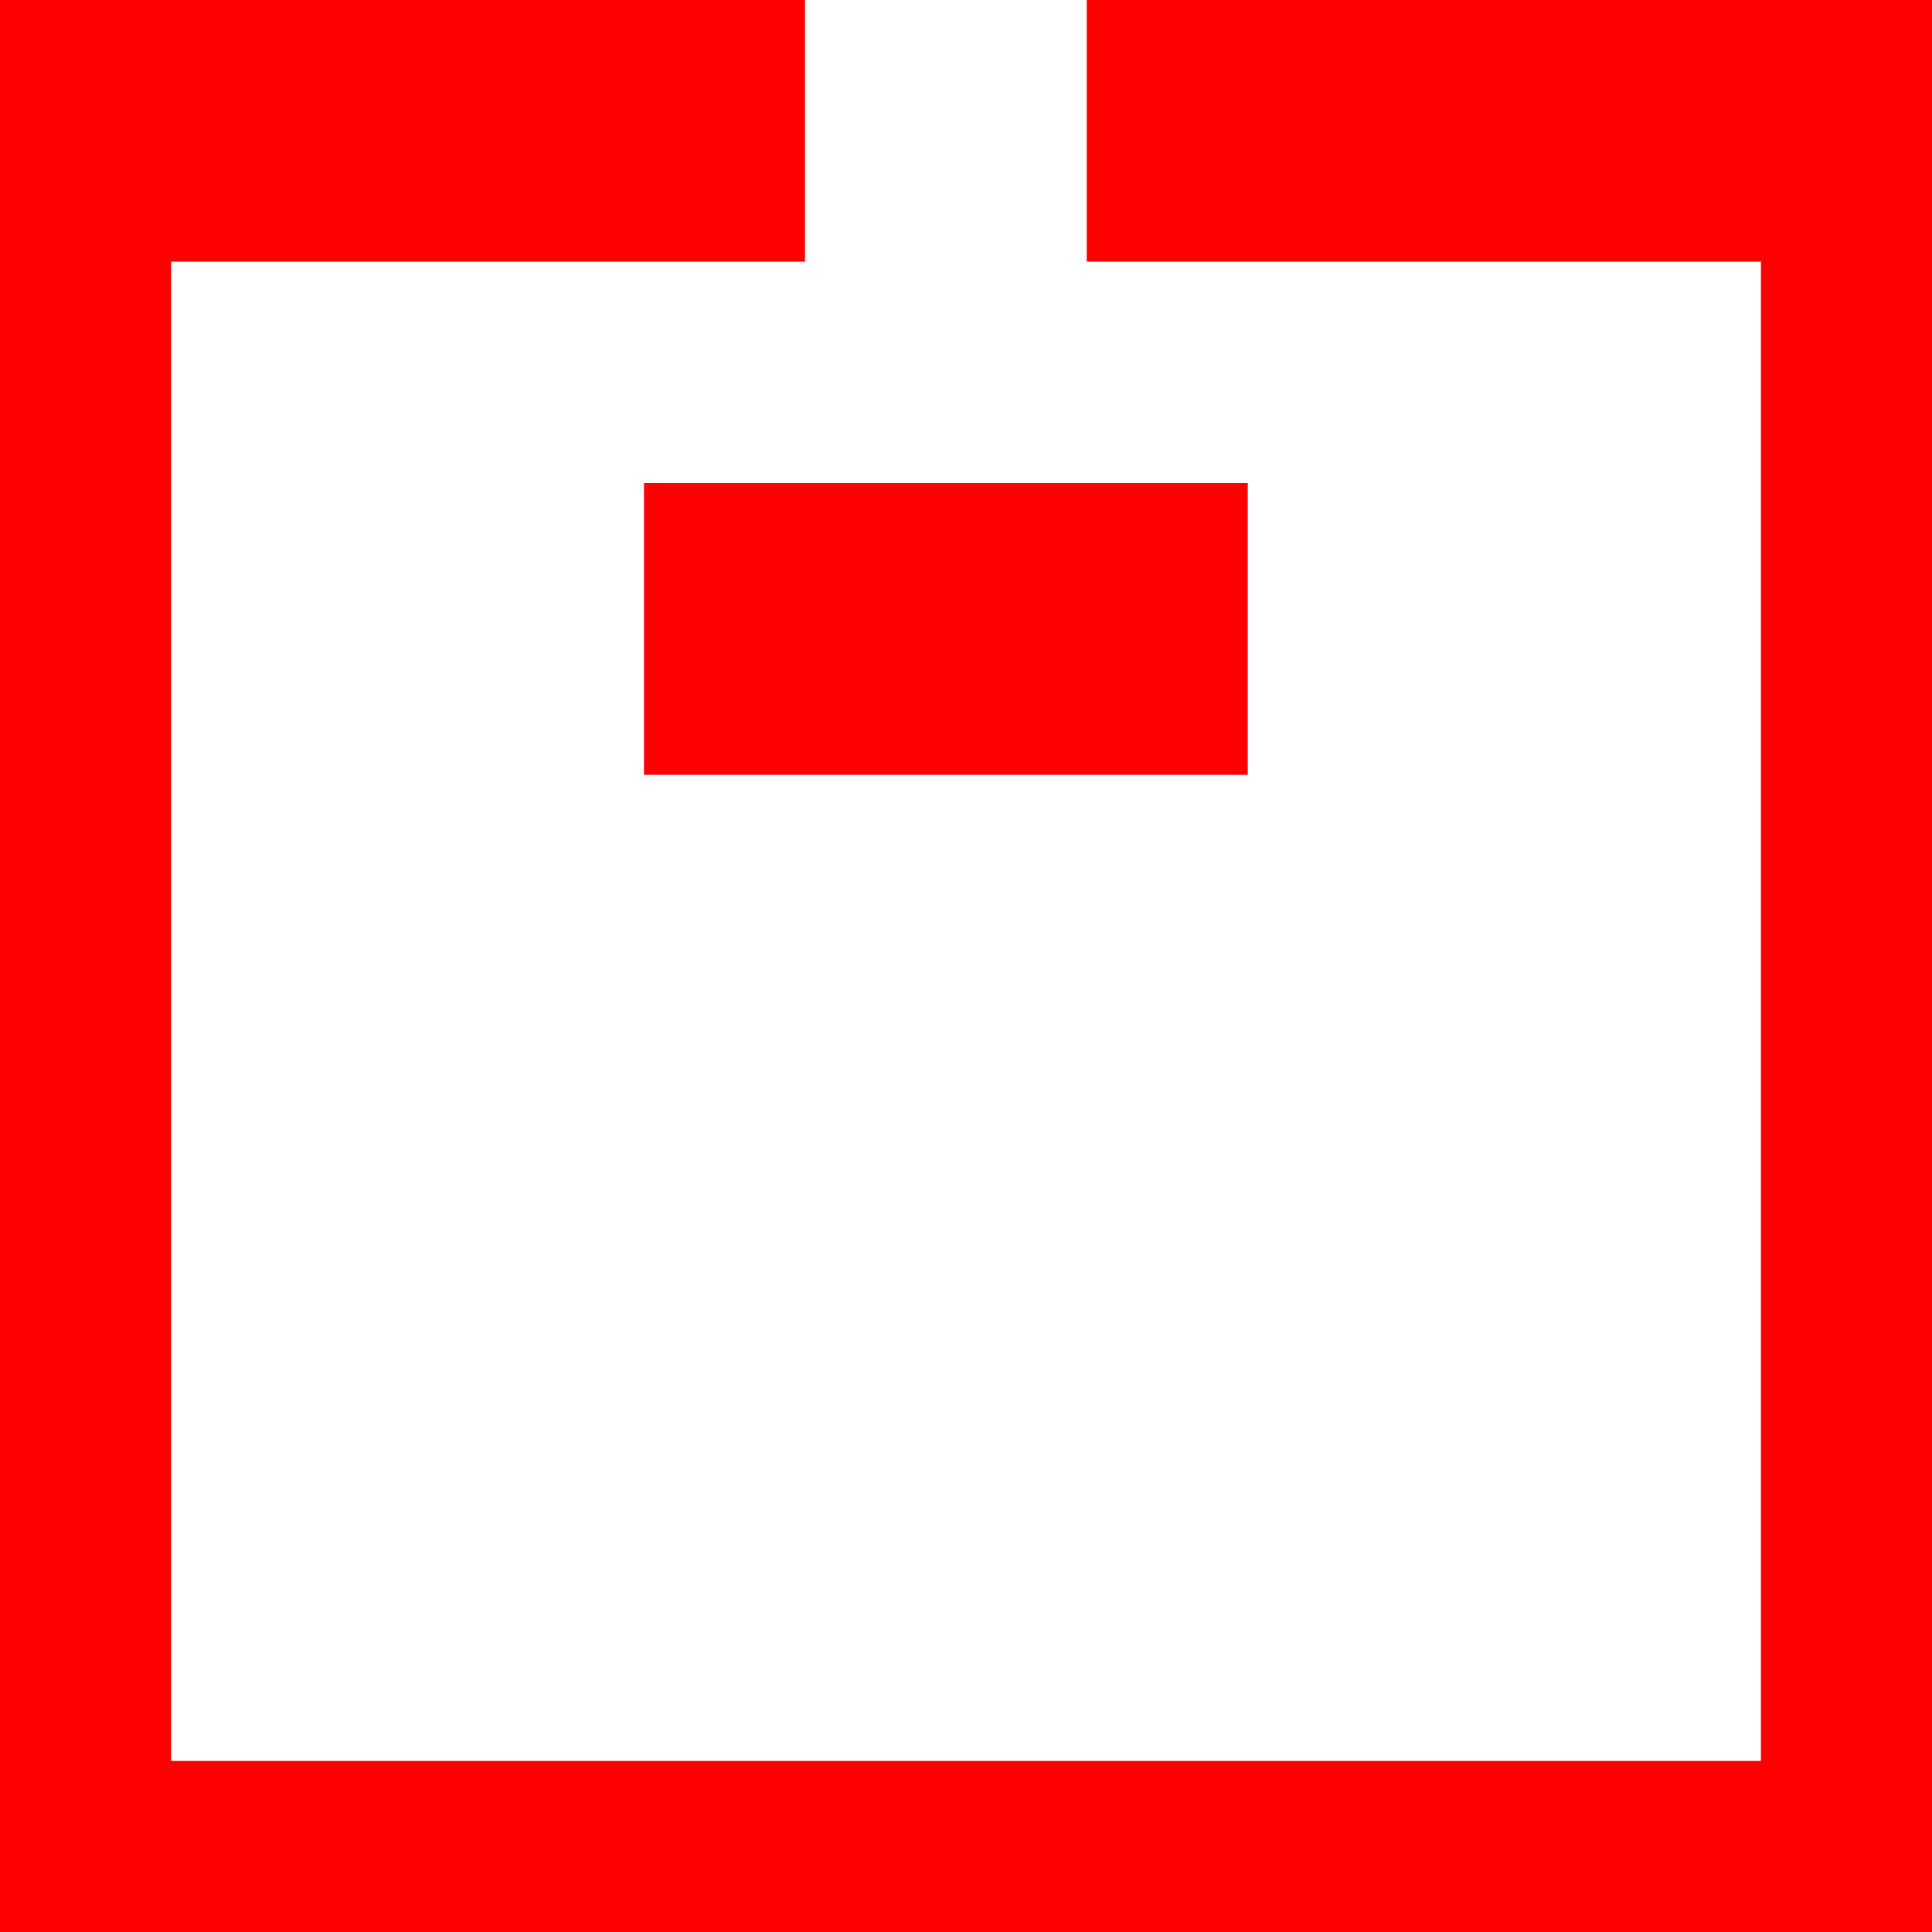
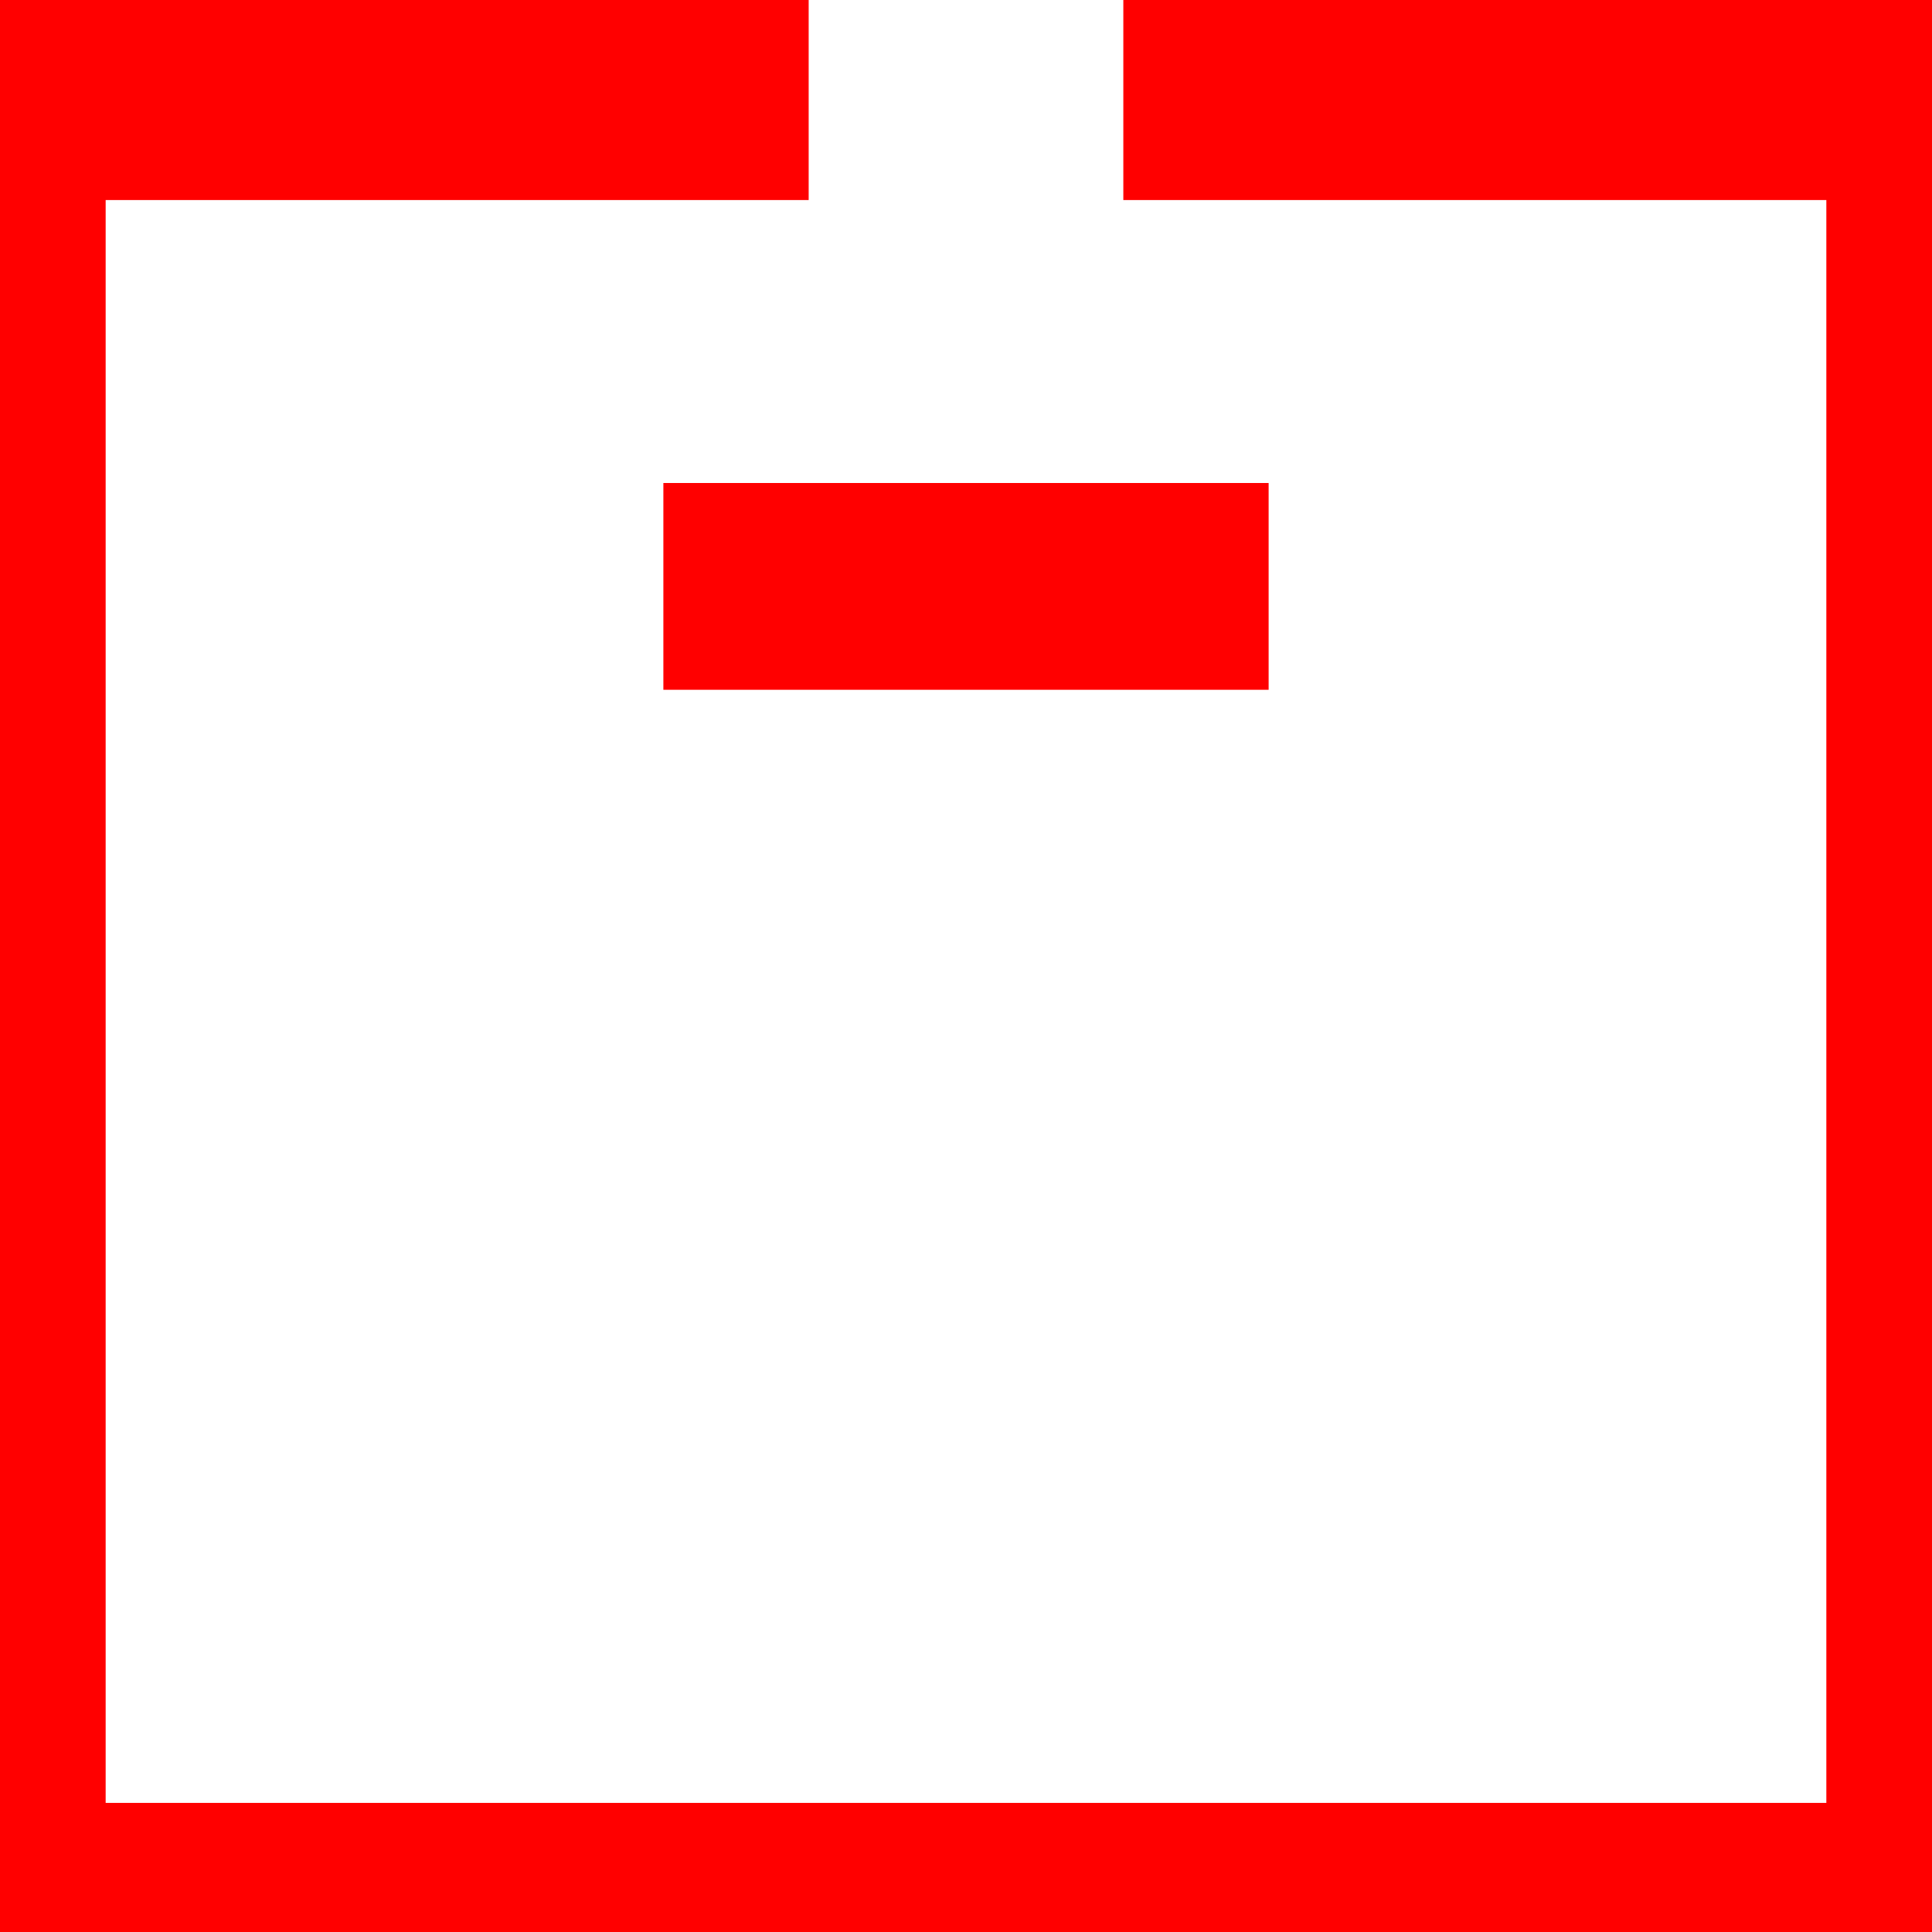
<svg xmlns="http://www.w3.org/2000/svg" width="384" height="384" viewBox="0 0 384 384" fill="none">
-   <rect x="0" y="0" width="34" height="384" fill="#FF0000" />
-   <rect x="350" y="0" width="34" height="384" fill="#FF0000" />
-   <rect x="0" y="0" width="160" height="52" fill="#FF0000" />
-   <rect x="216" y="0" width="168" height="52" fill="#FF0000" />
-   <rect x="0" y="350" width="384" height="34" fill="#FF0000" />
-   <rect x="128" y="96" width="120" height="58" fill="#FF0000" />
+   <rect x="0" y="0" width="21" height="384" fill="#FF0000" />
+   <rect x="363" y="0" width="21" height="384" fill="#FF0000" />
+   <rect x="0" y="358.34" width="384" height="25.66" fill="#FF0000" />
+   <rect x="0" y="0" width="160.73" height="39.76" fill="#FF0000" />
+   <rect x="223.27" y="0" width="160.73" height="39.76" fill="#FF0000" />
+   <rect x="131.85" y="96" width="120.3" height="41.1" fill="#FF0000" />
</svg>
